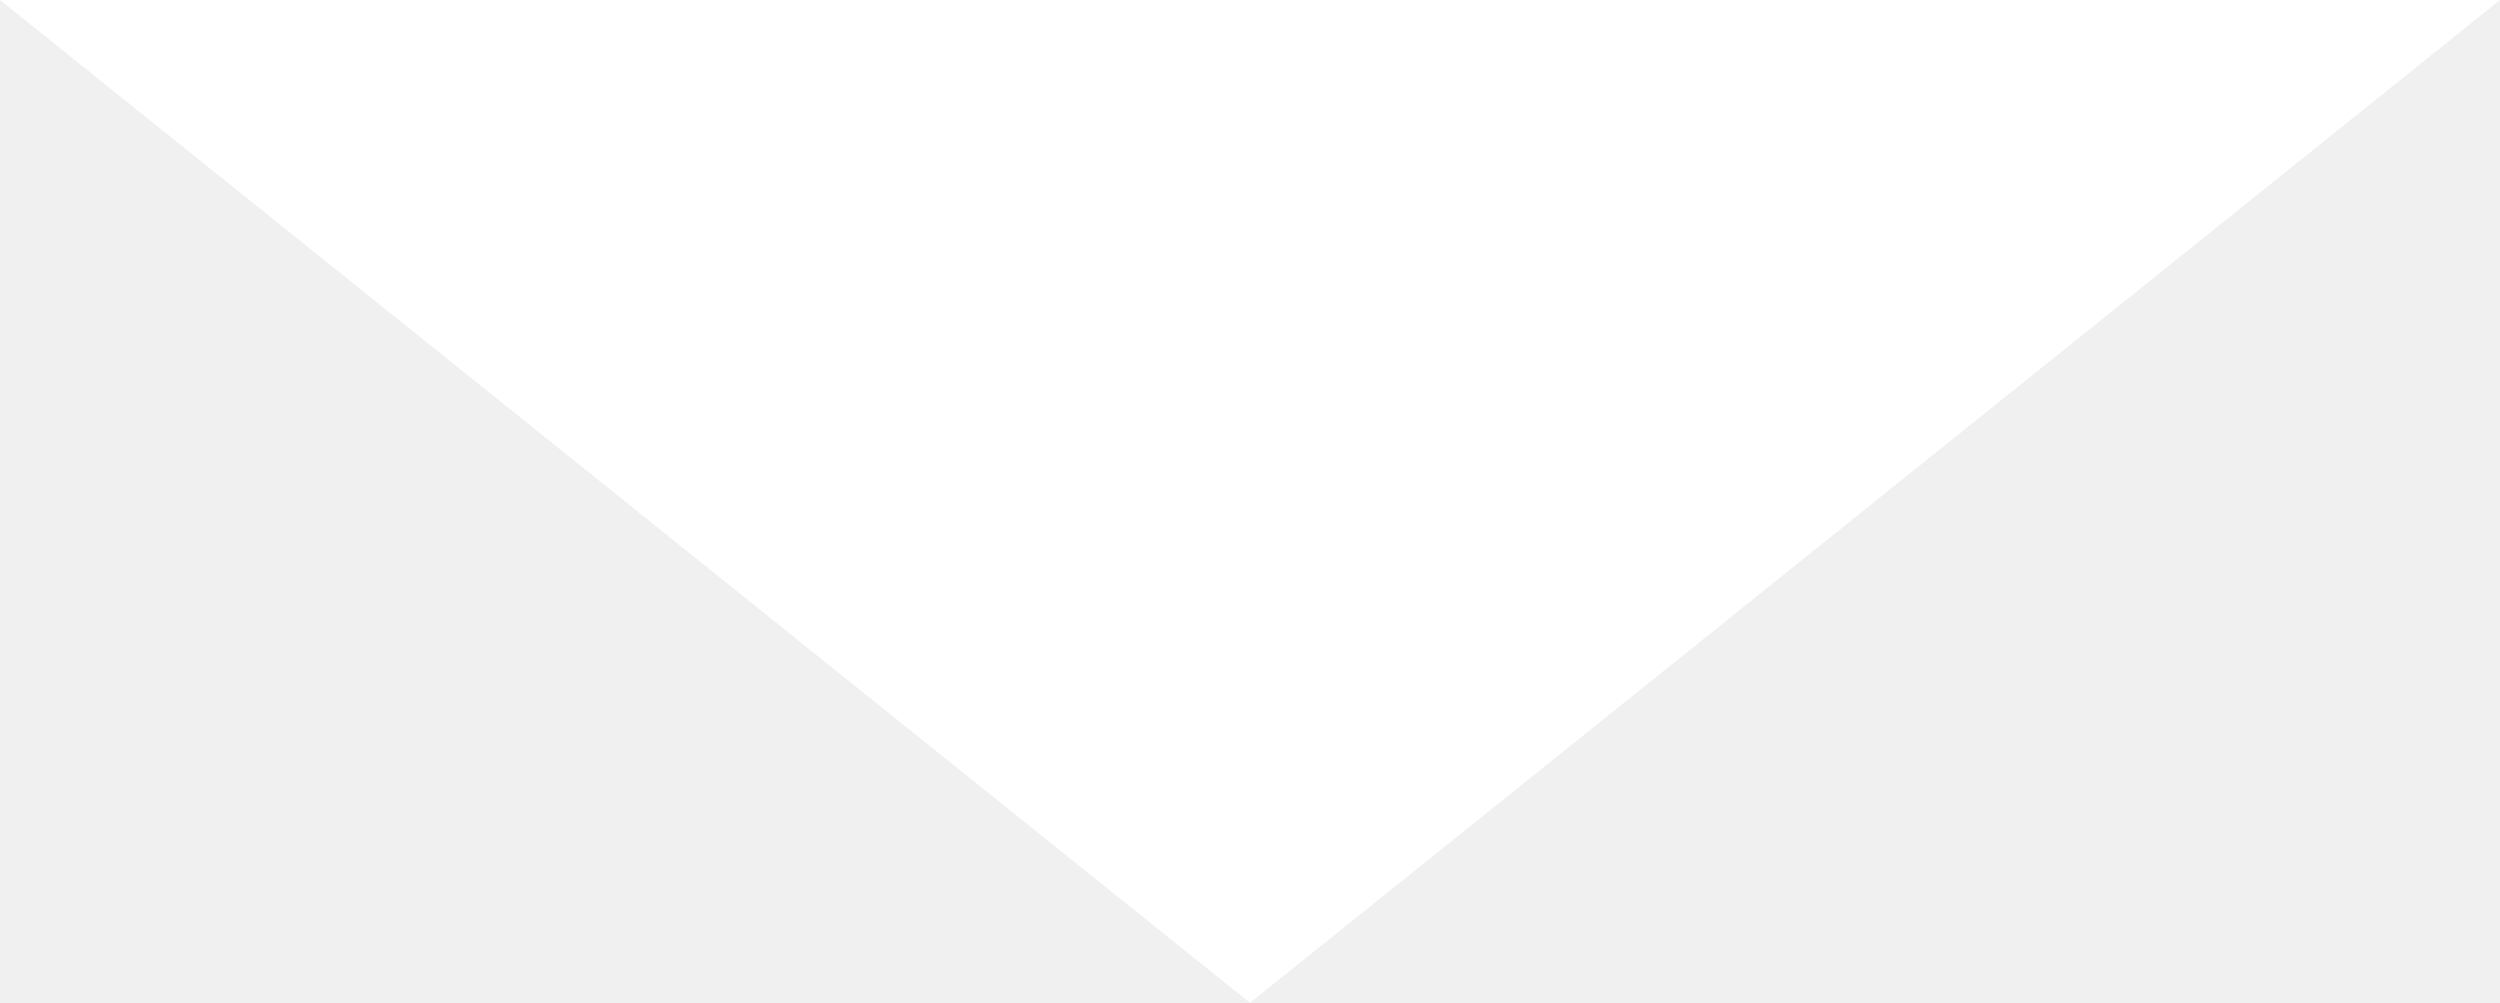
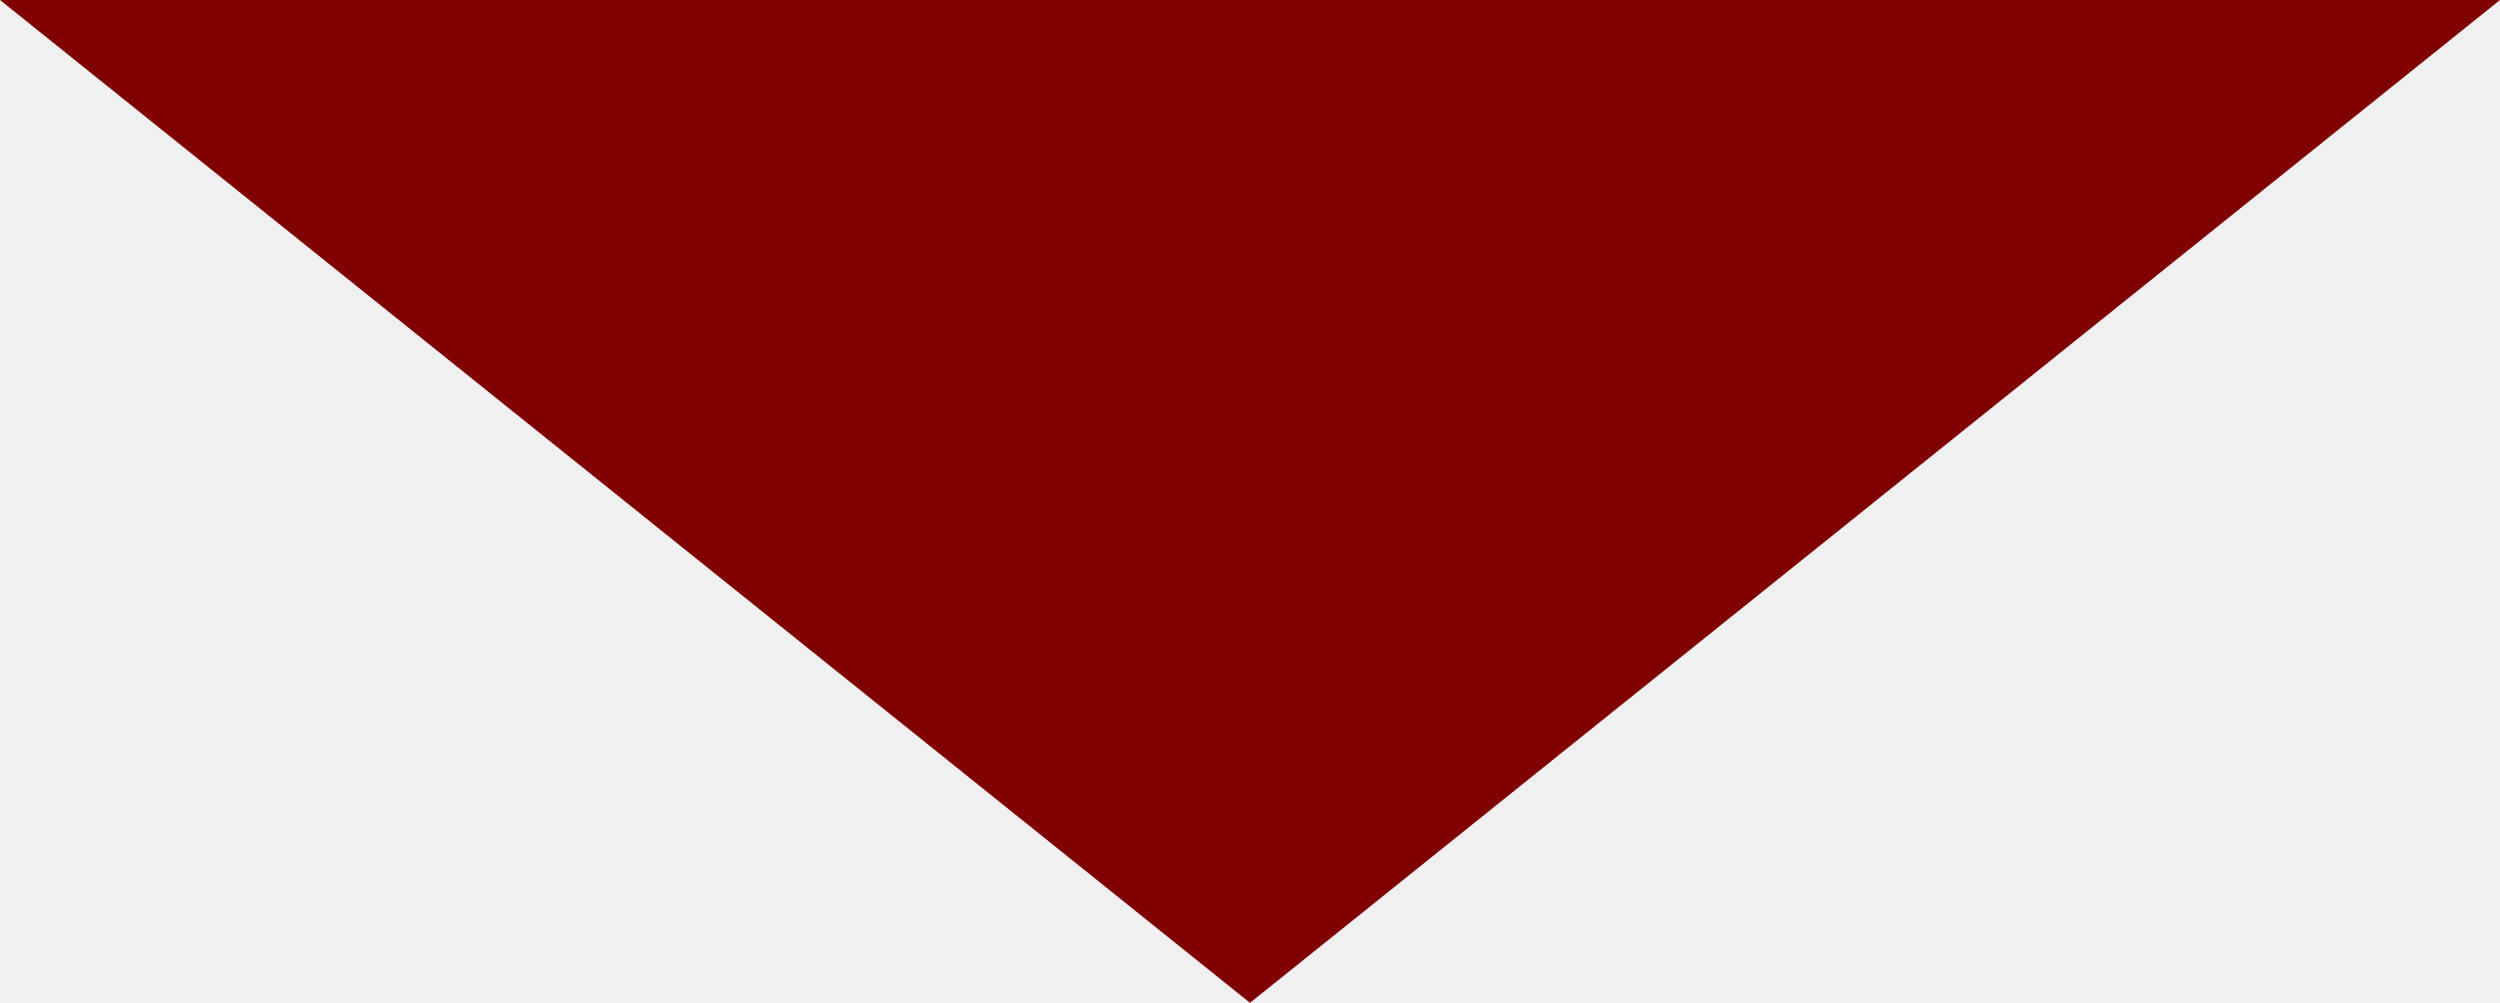
<svg xmlns="http://www.w3.org/2000/svg" version="1.1" id="Layer_1" x="0px" y="0px" viewBox="0 0 223.162 89.516" enable-background="new 0 0 223.162 89.516" xml:space="preserve">
-   <polygon fill="#FFFFFF" points="111.581,0 223.162,0 167.371,44.758 111.581,89.516 55.79,44.758   0,0 " />
+   <polygon fill="#800000" points="111.581,0 223.162,0 167.371,44.758 111.581,89.516 55.79,44.758   0,0 " />
</svg>
